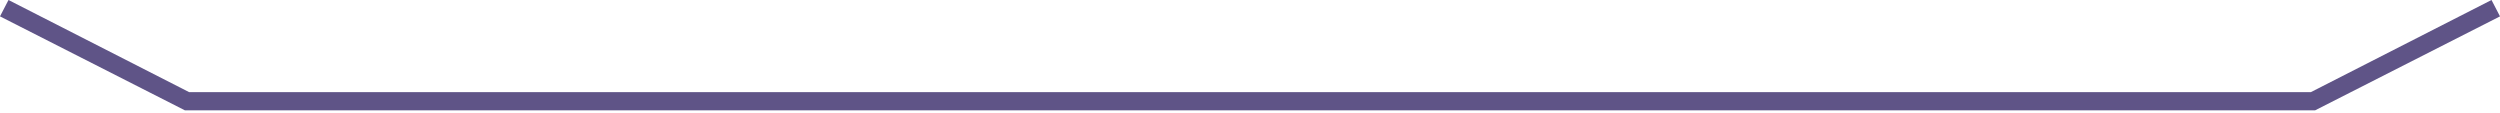
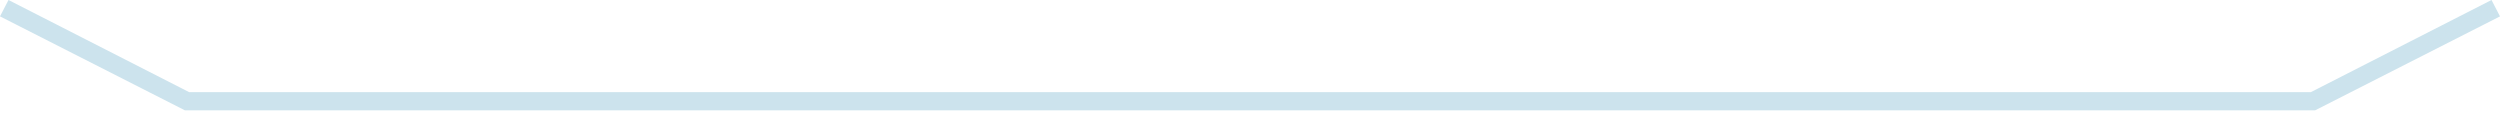
<svg xmlns="http://www.w3.org/2000/svg" version="1.1" id="Calque_1" x="0px" y="0px" viewBox="0 0 412.3 18.6" style="enable-background:new 0 0 412.3 18.6;" xml:space="preserve">
  <style type="text/css">
- 	.st0{fill:#5F5487;}
+ 	.st0{fill:#CCE3ED;}
</style>
  <polygon class="st0" points="410.9,0 381.1,15.2 376.3,15.2 36,15.2 31.2,15.2 1.4,0 0,2.7 30.5,18.2 36,18.2 376.3,18.2   381.8,18.2 412.3,2.7 " />
</svg>
